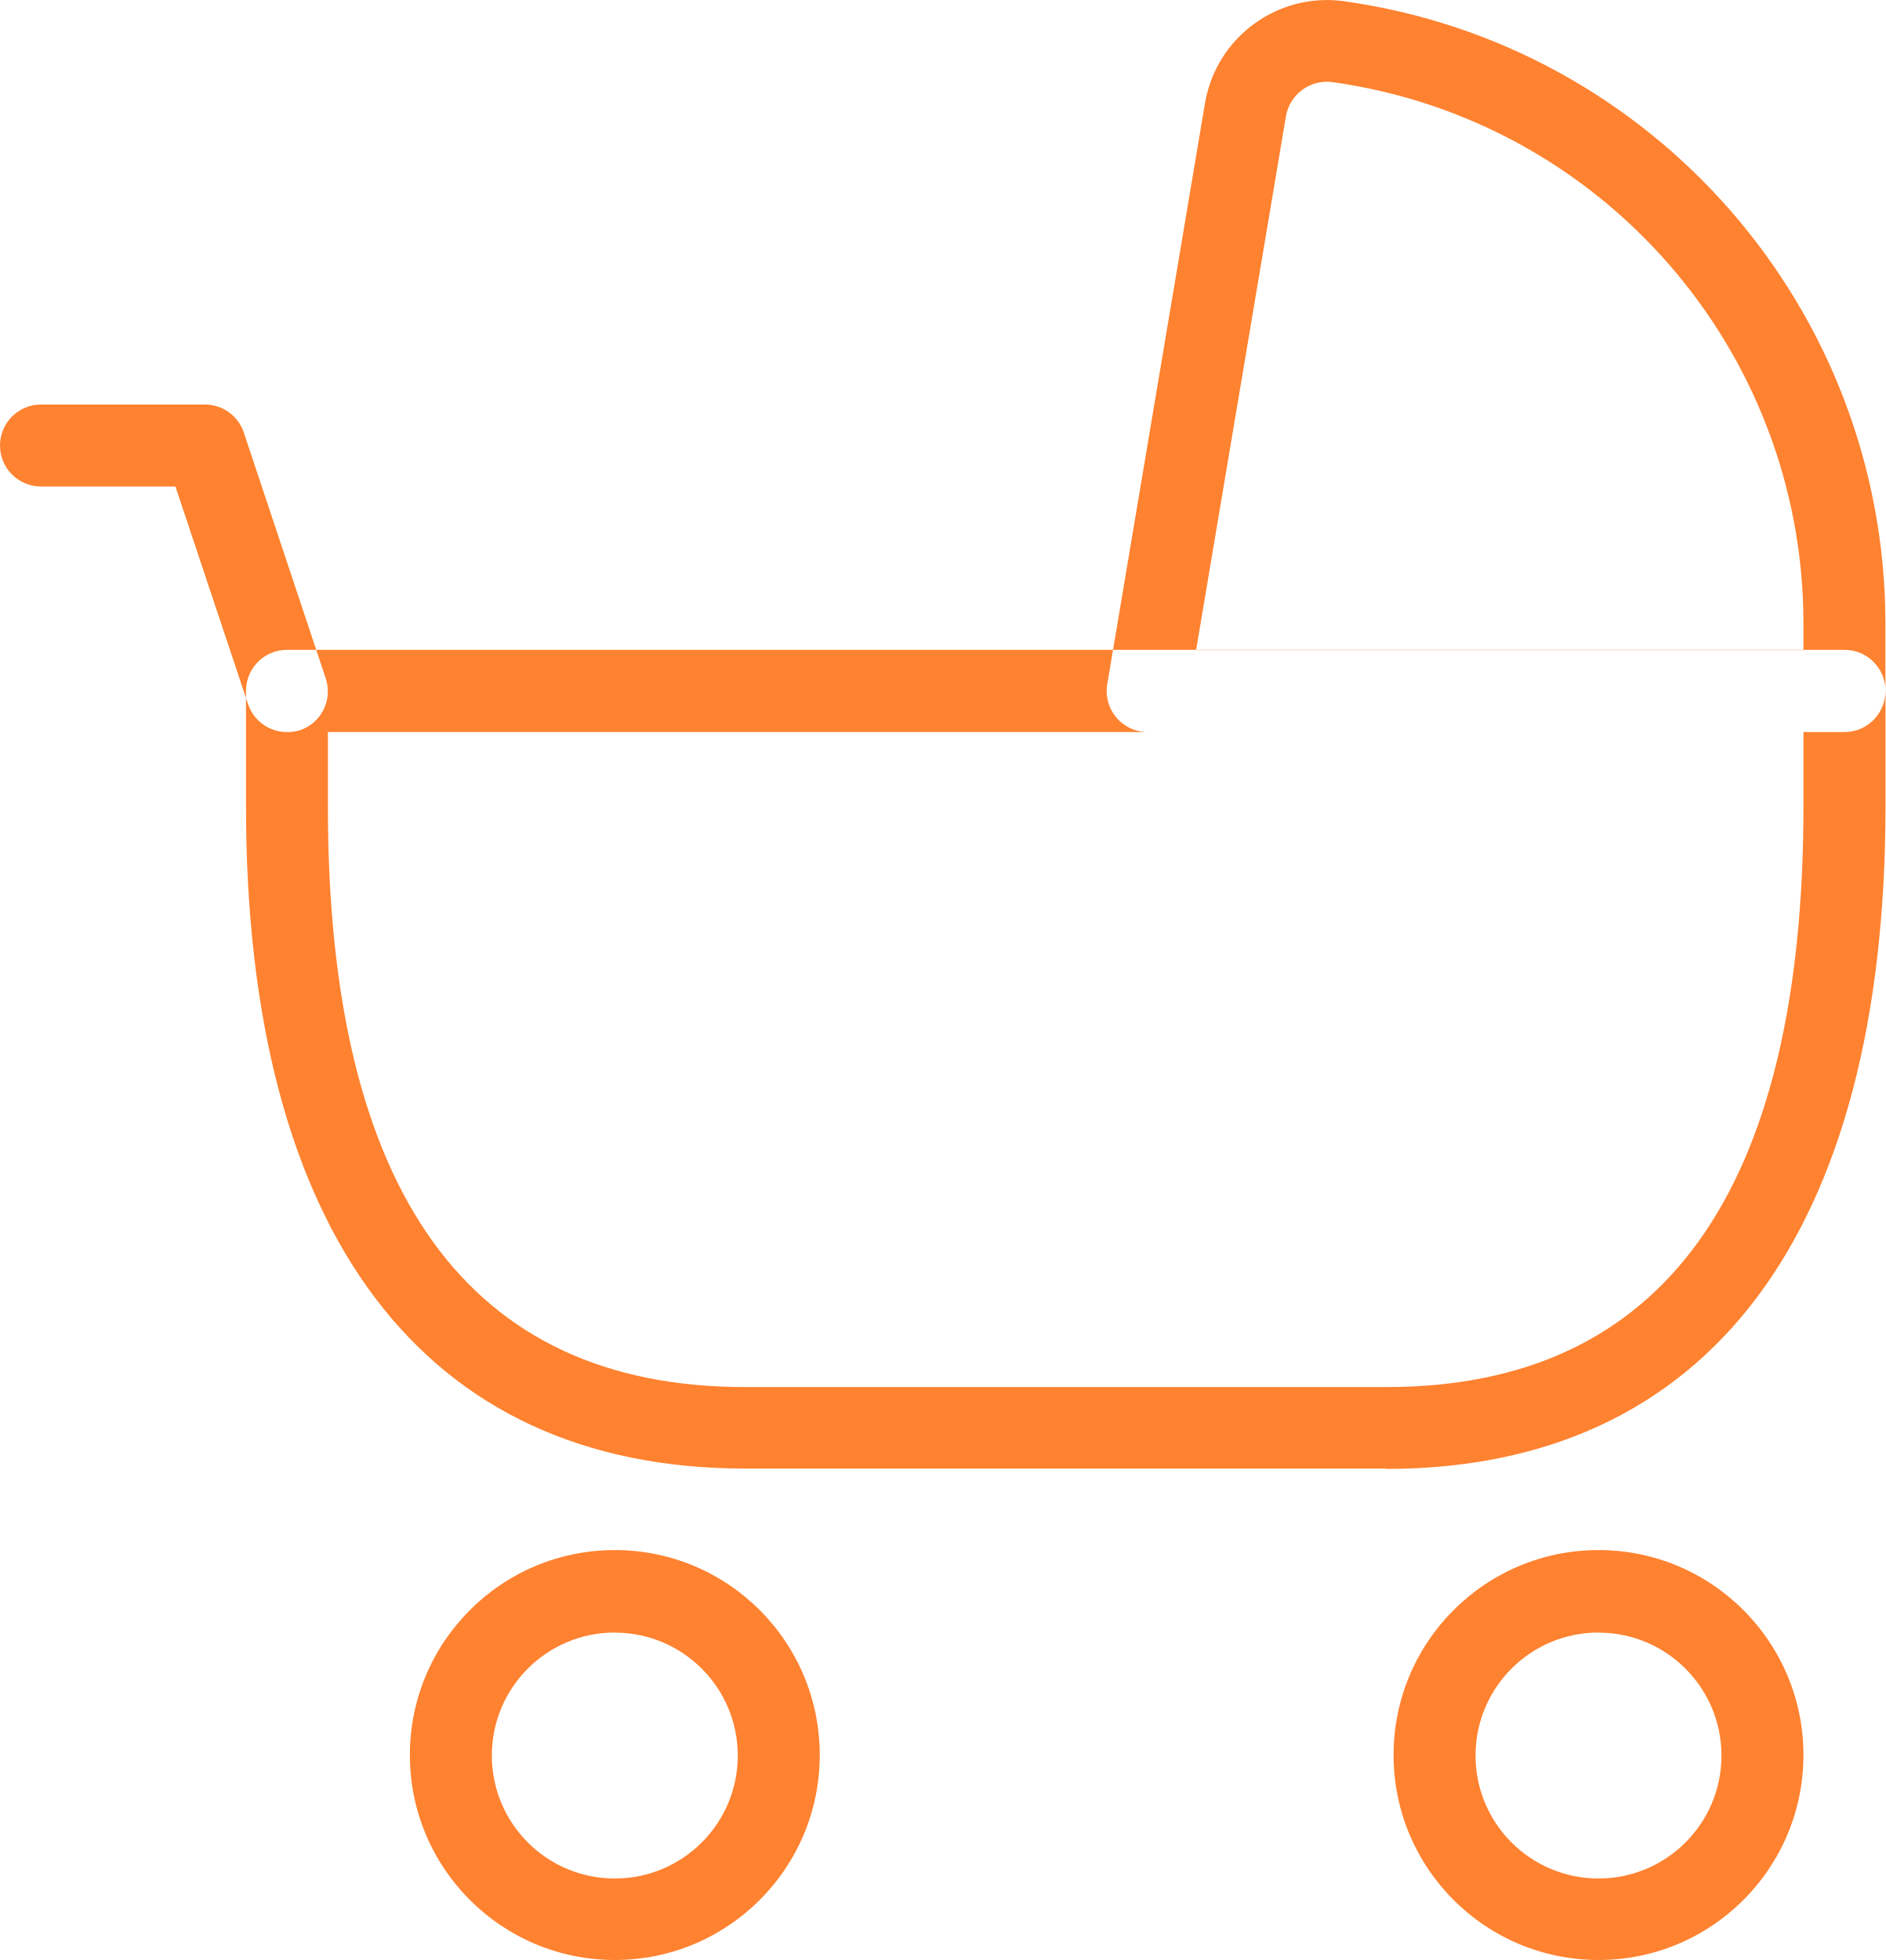
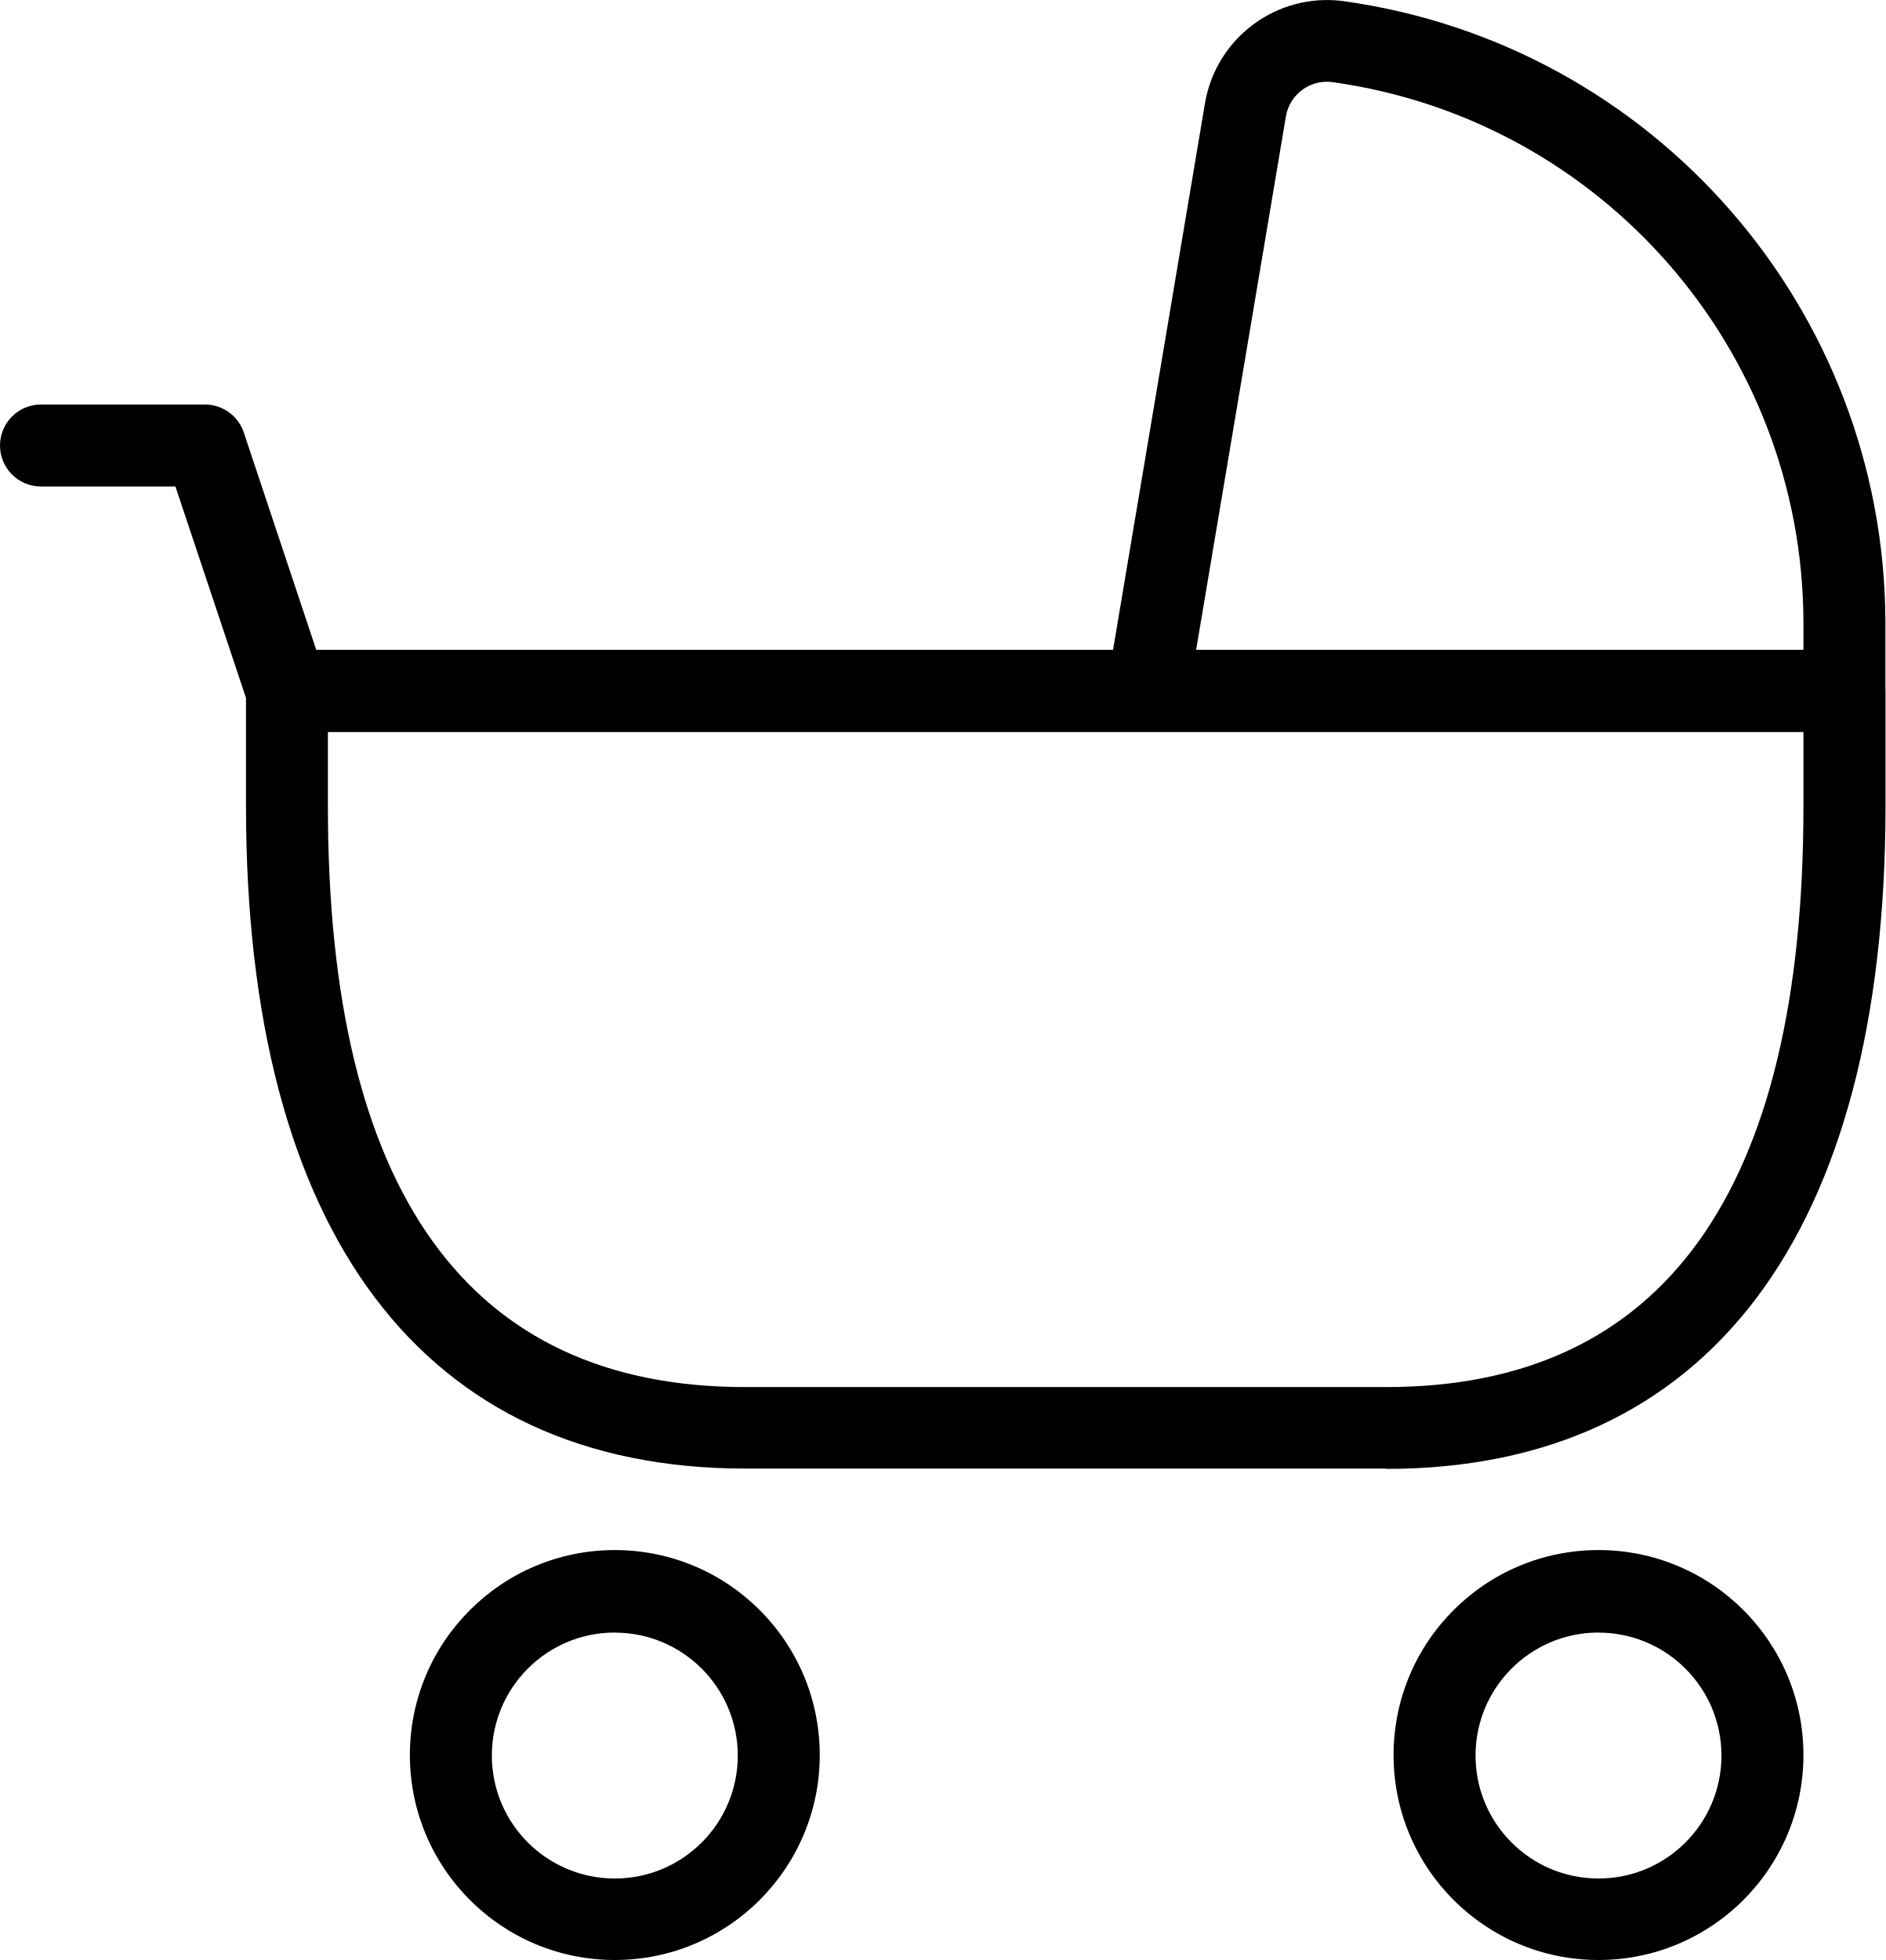
<svg xmlns="http://www.w3.org/2000/svg" width="23" height="23.906" viewBox="0 0 23 23.906">
  <defs>
    <style>
      .cls-1 {
        fill: #ff8230;
-         fill-rule: evenodd;
+         fillRule: evenodd;
      }
    </style>
  </defs>
-   <path id="Uşaq_məhsulları" data-name="Uşaq məhsulları" class="cls-1" d="M72.5,533a2.5,2.5,0,1,1,2.5-2.5A2.5,2.5,0,0,1,72.5,533Zm0-3.994a1.5,1.5,0,1,0,1.5,1.5A1.5,1.5,0,0,0,72.5,529.007ZM60.5,533a2.5,2.5,0,1,1,2.5-2.5A2.5,2.5,0,0,1,60.5,533Zm0-3.994a1.5,1.5,0,1,0,1.5,1.5A1.5,1.5,0,0,0,60.5,529.007Zm9.411-2H62.09c-3.927,0-6.089-2.869-6.089-8.077v-1.409a0.5,0.5,0,0,1,.5-0.5h19a0.5,0.5,0,0,1,.5.5v1.409C76,524.141,73.838,527.01,69.911,527.01ZM57,518.023v0.91c0,4.7,1.712,7.079,5.089,7.079h7.822c3.377,0,5.089-2.382,5.089-7.079v-0.91H57Zm18.5,0H67a0.5,0.5,0,0,1-.493-0.582L67.7,510.35a1.511,1.511,0,0,1,1.683-1.243A7.67,7.67,0,0,1,76,516.681v0.843A0.5,0.5,0,0,1,75.5,518.023Zm-7.909-1H75v-0.344a6.667,6.667,0,0,0-5.751-6.584,0.507,0.507,0,0,0-.562.417h0Zm0.6-6.593h0ZM56.5,518.023a0.5,0.5,0,0,1-.474-0.341l-0.886-2.654H53.5a0.5,0.5,0,1,1,0-1h2a0.5,0.5,0,0,1,.474.341l1,3a0.5,0.5,0,0,1-.316.632A0.514,0.514,0,0,1,56.5,518.023Z" transform="translate(-53 -509.094)" />
+   <path id="Uşaq_məhsulları" data-name="Uşaq məhsulları" className="cls-1" d="M72.5,533a2.5,2.5,0,1,1,2.5-2.5A2.5,2.5,0,0,1,72.5,533Zm0-3.994a1.5,1.5,0,1,0,1.5,1.5A1.5,1.5,0,0,0,72.5,529.007ZM60.5,533a2.5,2.5,0,1,1,2.5-2.5A2.5,2.5,0,0,1,60.5,533Zm0-3.994a1.5,1.5,0,1,0,1.5,1.5A1.5,1.5,0,0,0,60.5,529.007Zm9.411-2H62.09c-3.927,0-6.089-2.869-6.089-8.077v-1.409a0.5,0.5,0,0,1,.5-0.5h19a0.5,0.5,0,0,1,.5.5v1.409C76,524.141,73.838,527.01,69.911,527.01ZM57,518.023v0.91c0,4.7,1.712,7.079,5.089,7.079h7.822c3.377,0,5.089-2.382,5.089-7.079v-0.91H57Zm18.5,0H67a0.5,0.5,0,0,1-.493-0.582L67.7,510.35a1.511,1.511,0,0,1,1.683-1.243A7.67,7.67,0,0,1,76,516.681v0.843A0.5,0.5,0,0,1,75.5,518.023Zm-7.909-1H75v-0.344a6.667,6.667,0,0,0-5.751-6.584,0.507,0.507,0,0,0-.562.417h0Zm0.6-6.593h0ZM56.5,518.023a0.5,0.5,0,0,1-.474-0.341l-0.886-2.654H53.5a0.5,0.5,0,1,1,0-1h2a0.5,0.5,0,0,1,.474.341l1,3a0.5,0.5,0,0,1-.316.632A0.514,0.514,0,0,1,56.5,518.023Z" transform="translate(-53 -509.094)" />
</svg>
